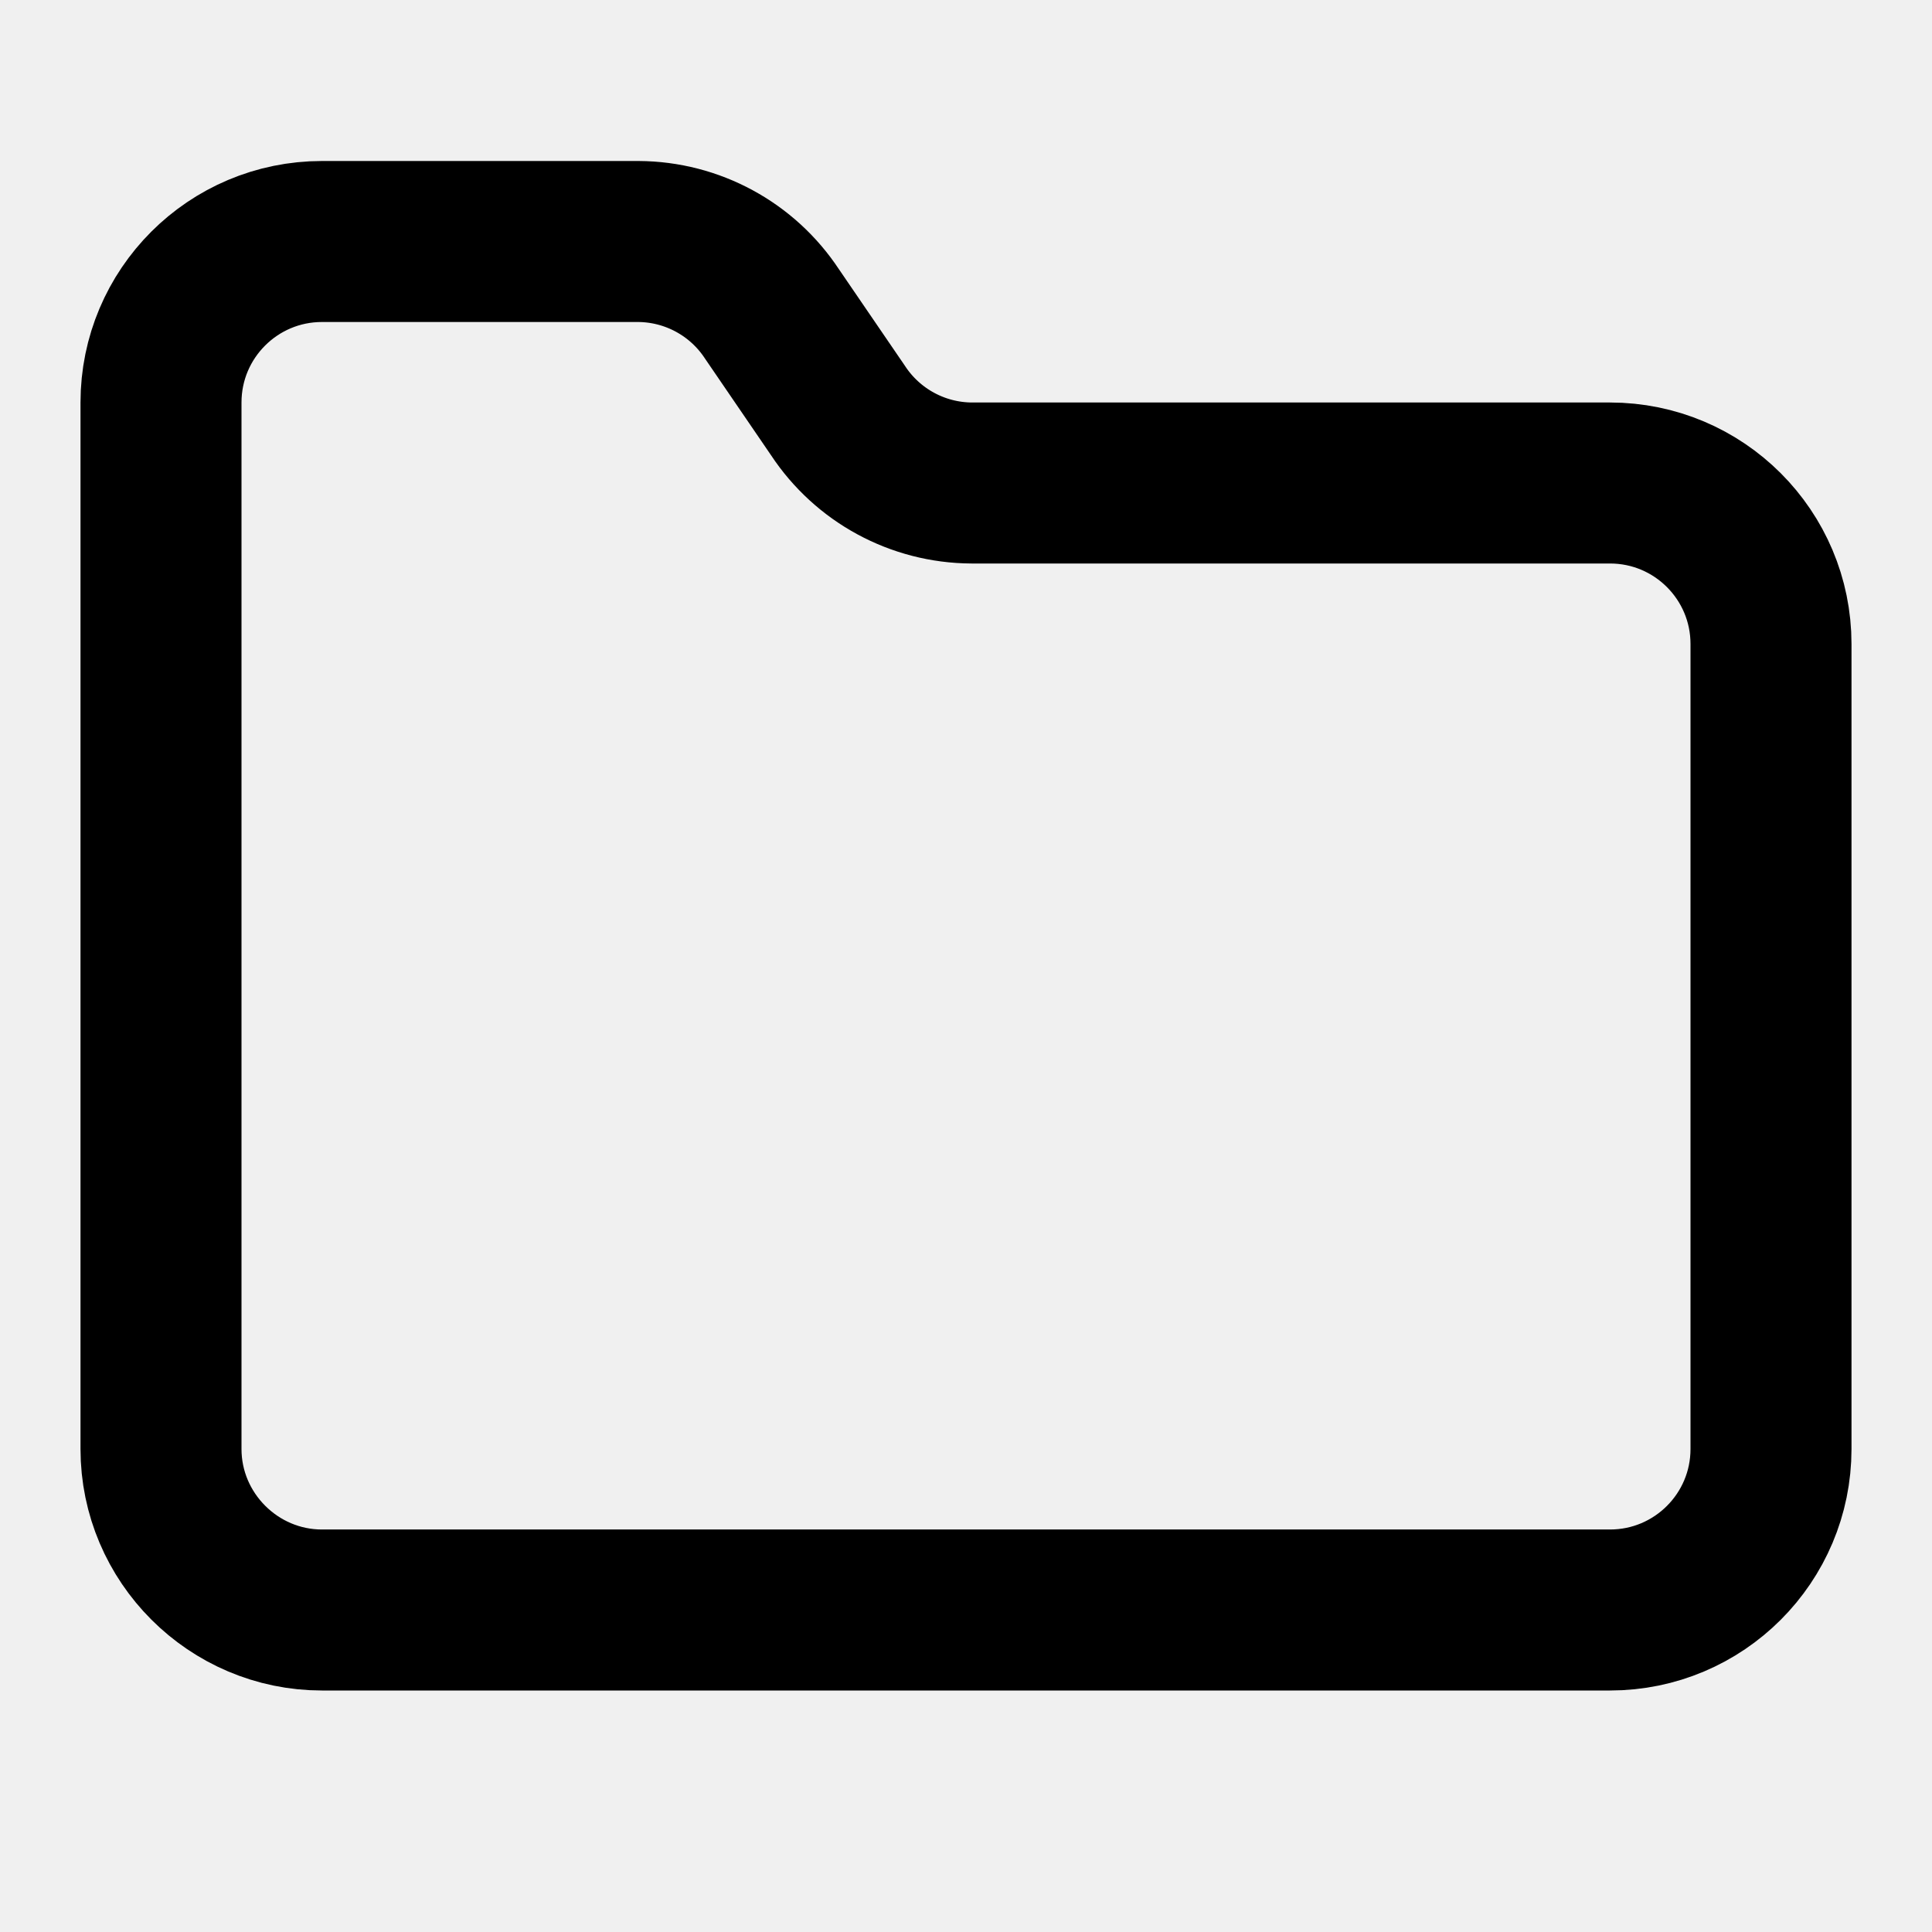
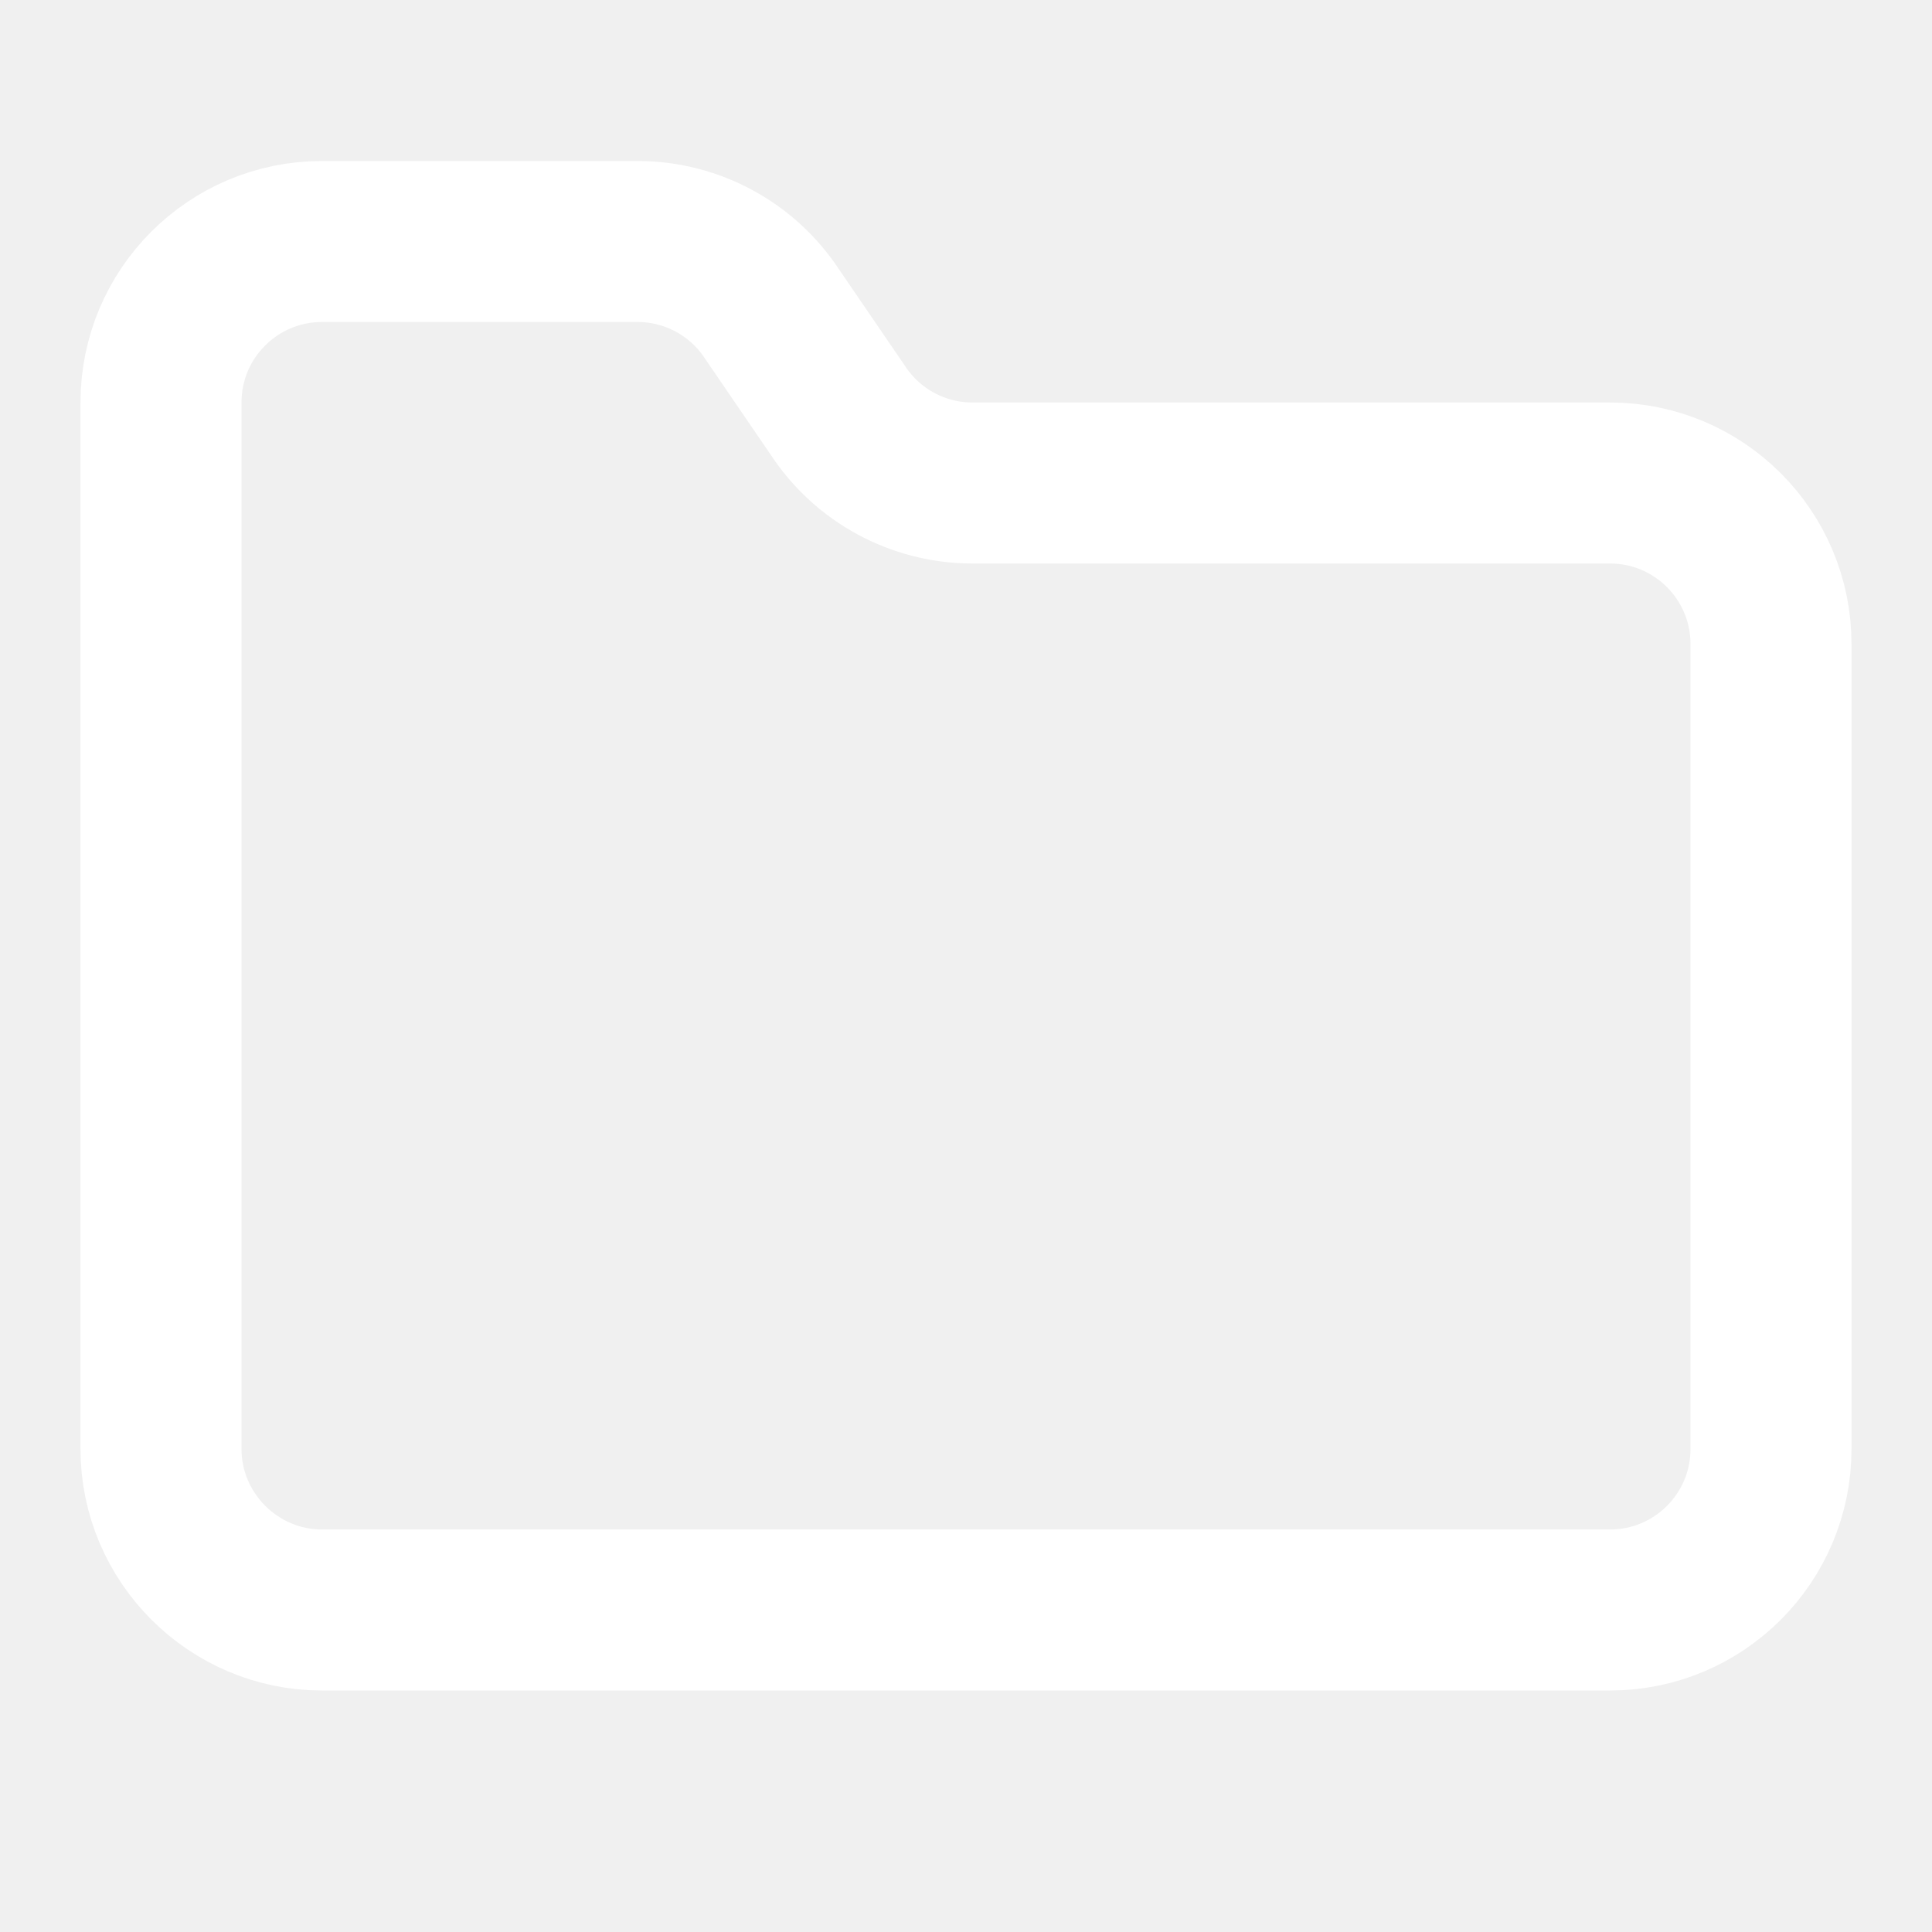
- <svg xmlns="http://www.w3.org/2000/svg" viewBox="0 0 24 24" fill="none" stroke="currentColor" stroke-width="2" stroke-linecap="round" stroke-linejoin="round">
+ <svg xmlns="http://www.w3.org/2000/svg" viewBox="0 0 24 24" fill="none" stroke="white" stroke-width="2" stroke-linecap="round" stroke-linejoin="round">
  <path d="M4 20h16a2 2 0 0 0 2-2V8a2 2 0 0 0-2-2h-7.93a2 2 0 0 1-1.66-.9l-.82-1.2A2 2 0 0 0 7.93 3H4a2 2 0 0 0-2 2v13c0 1.1.9 2 2 2Z" />
</svg>
